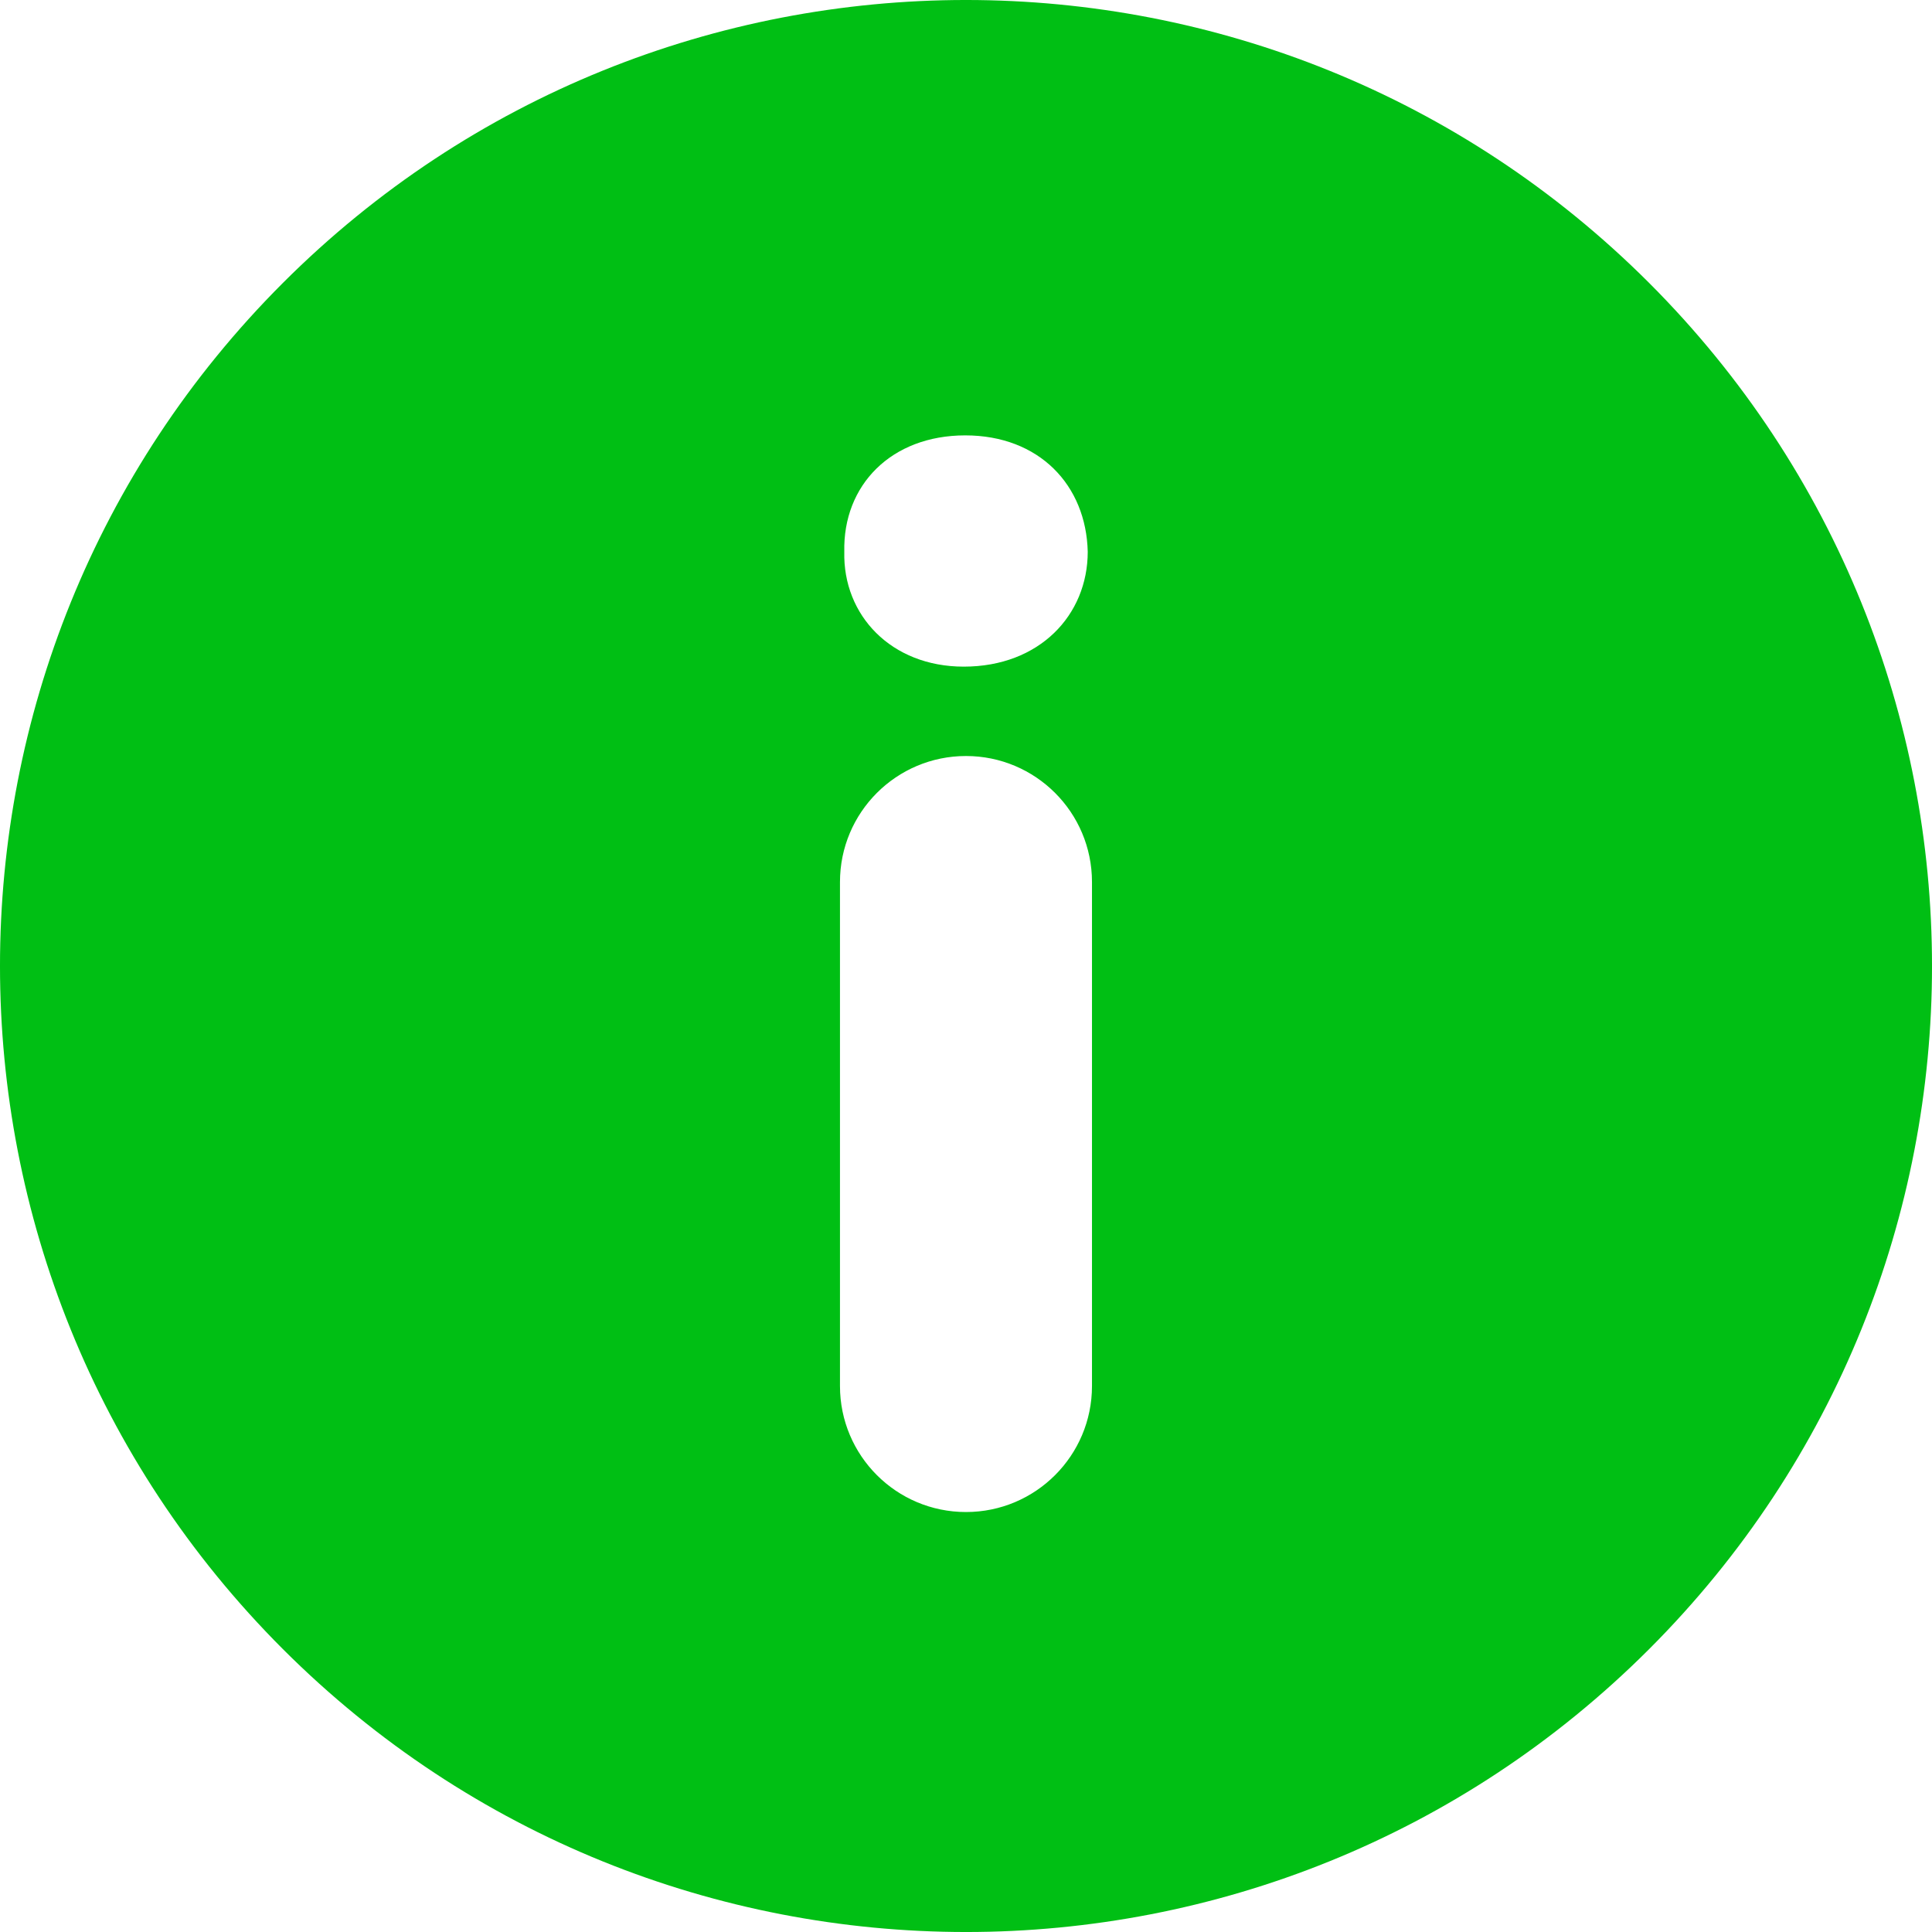
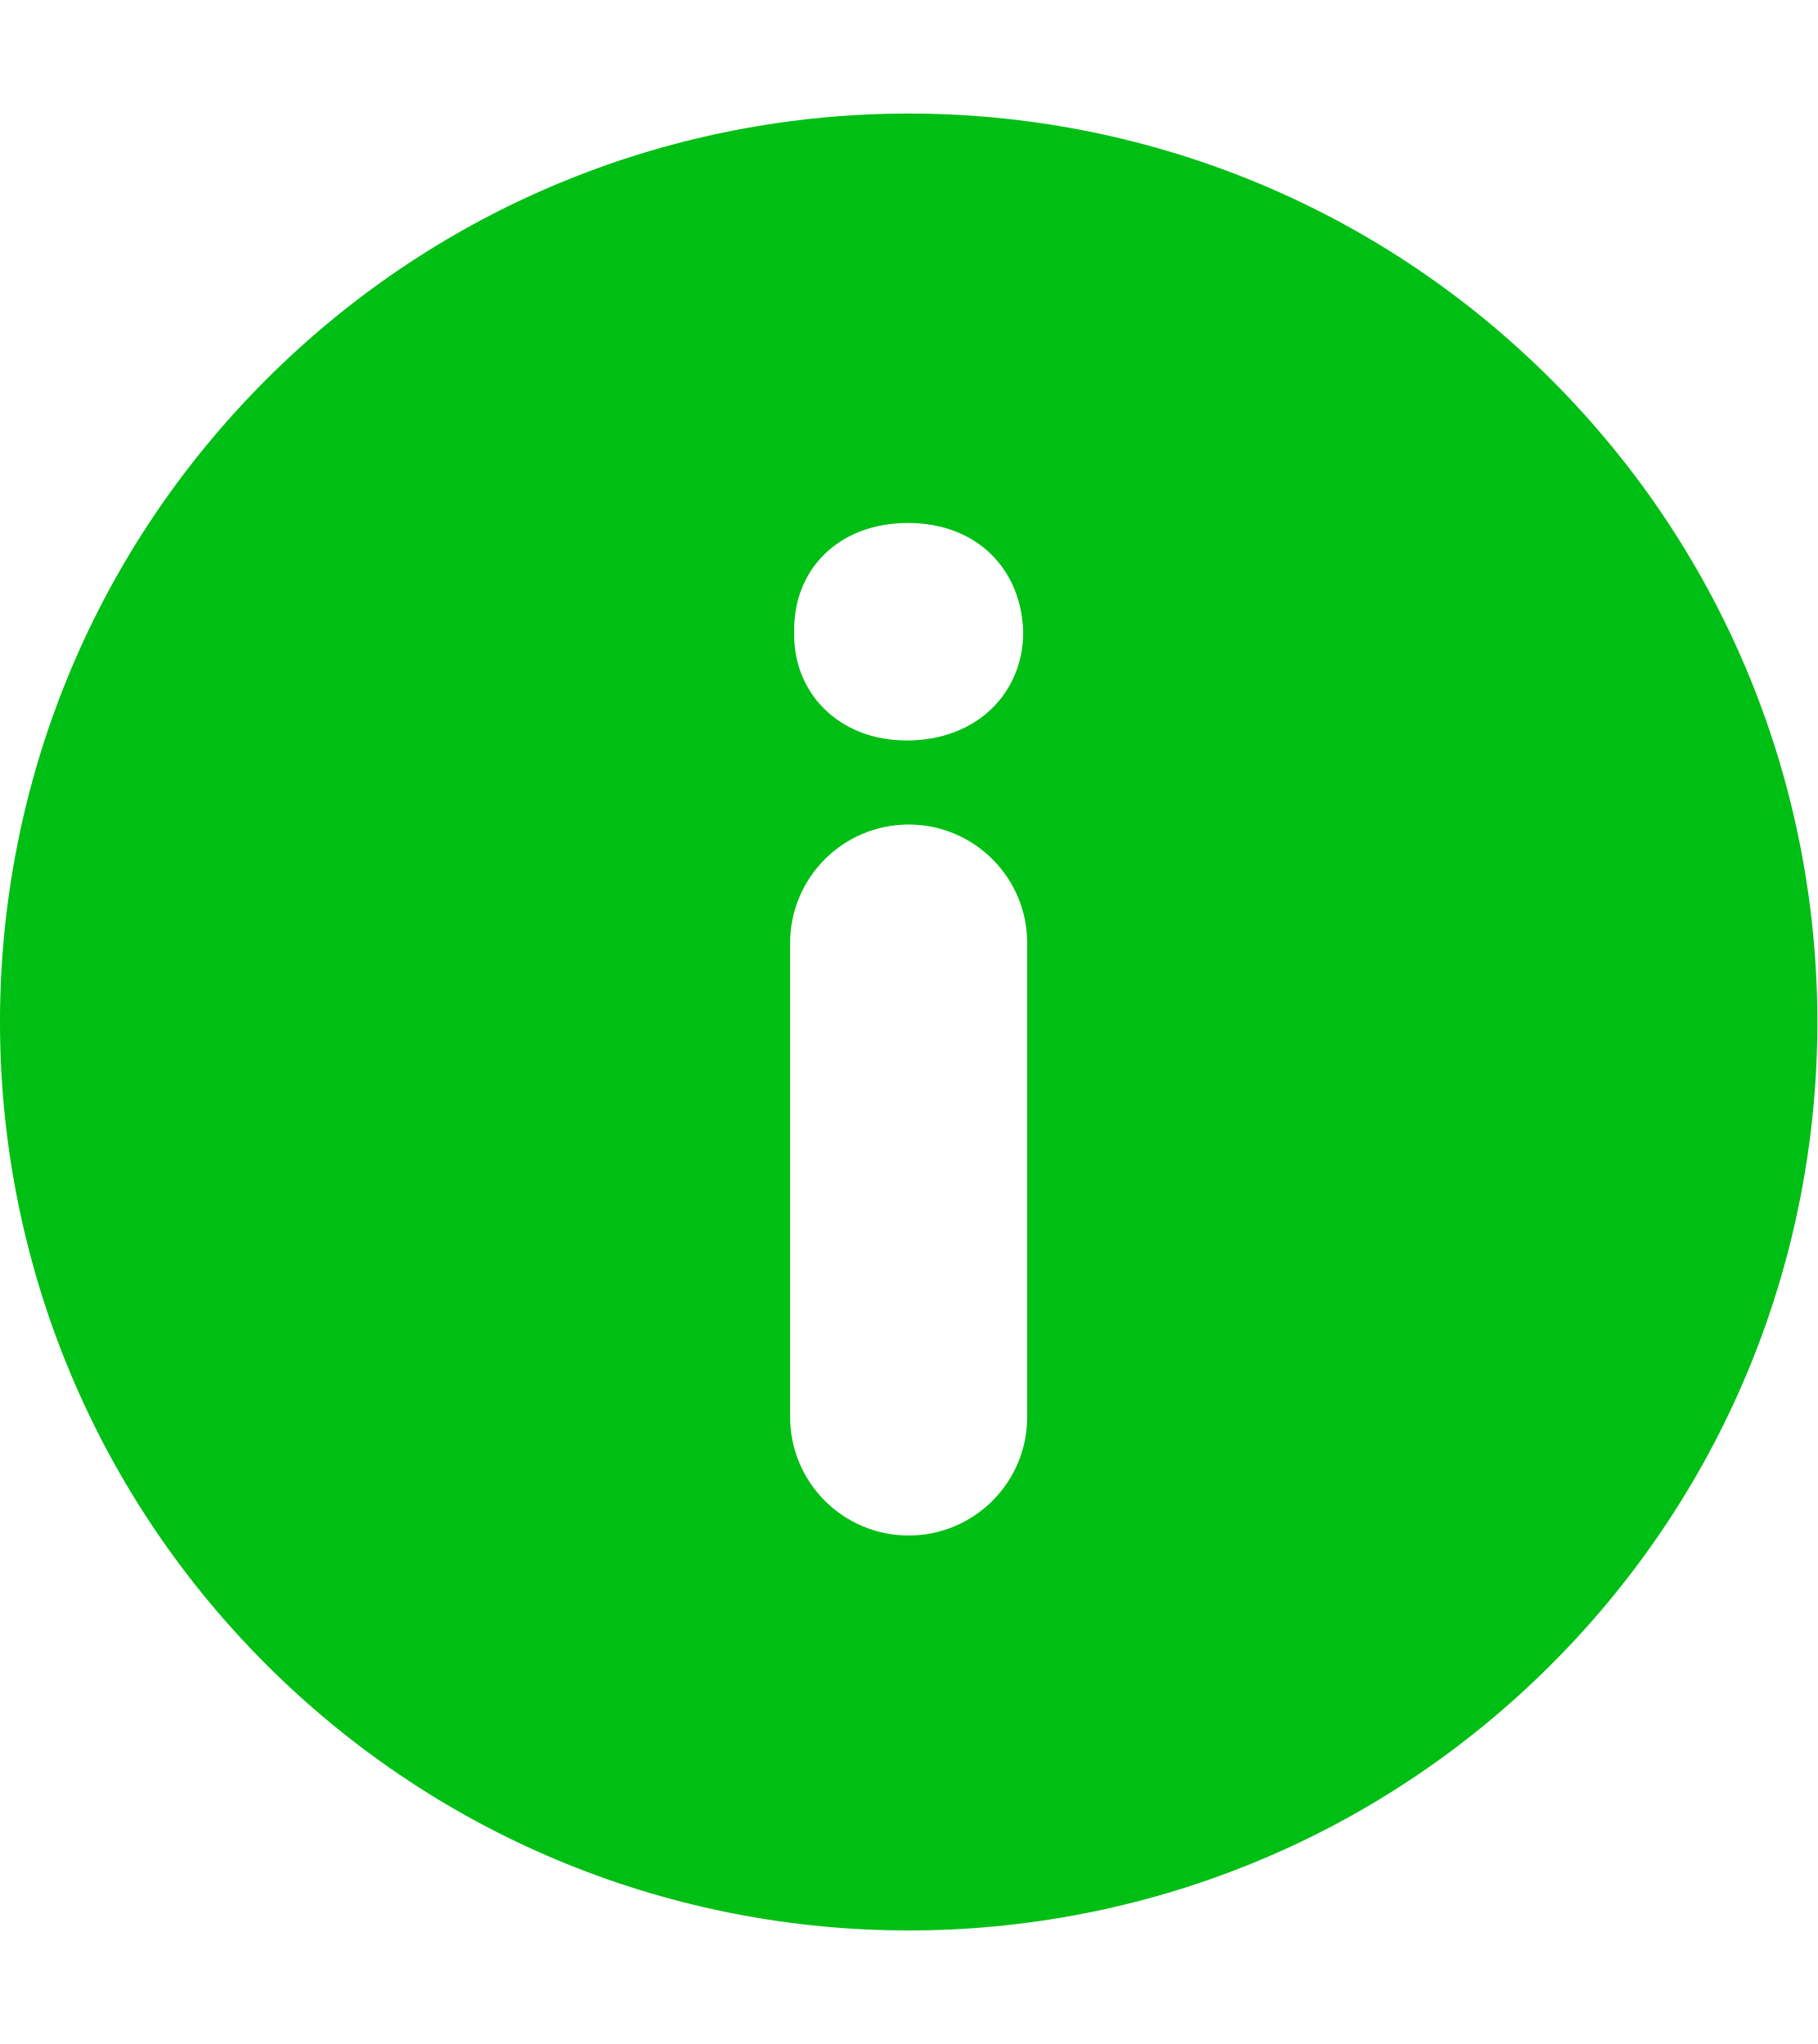
- <svg xmlns="http://www.w3.org/2000/svg" version="1.1" id="Capa_1" x="0px" y="0px" width="512px" height="512px" viewBox="0 0 45.999 45.999" style="enable-background:new 0 0 45.999 45.999;" xml:space="preserve">
+ <svg xmlns="http://www.w3.org/2000/svg" version="1.1" id="Capa_1" x="0px" y="0px" width="16px" height="18px" viewBox="0 0 45.999 45.999" style="enable-background:new 0 0 45.999 45.999;" xml:space="preserve">
  <g>
-     <g>
-       <g>
-         <path d="M39.264,6.736c-8.982-8.981-23.545-8.982-32.528,0c-8.982,8.982-8.981,23.545,0,32.528c8.982,8.98,23.545,8.981,32.528,0    C48.245,30.281,48.244,15.719,39.264,6.736z M25.999,33c0,1.657-1.343,3-3,3s-3-1.343-3-3V21c0-1.657,1.343-3,3-3s3,1.343,3,3V33z     M22.946,15.872c-1.728,0-2.88-1.224-2.844-2.735c-0.036-1.584,1.116-2.771,2.879-2.771c1.764,0,2.88,1.188,2.917,2.771    C25.897,14.648,24.746,15.872,22.946,15.872z" data-original="#000000" class="active-path" data-old_color="#000000" fill="#00BF14" />
-       </g>
-     </g>
+     <path d="M39.264,6.736c-8.982-8.981-23.545-8.982-32.528,0c-8.982,8.982-8.981,23.545,0,32.528c8.982,8.98,23.545,8.981,32.528,0    C48.245,30.281,48.244,15.719,39.264,6.736z M25.999,33c0,1.657-1.343,3-3,3s-3-1.343-3-3V21c0-1.657,1.343-3,3-3s3,1.343,3,3V33z     M22.946,15.872c-1.728,0-2.88-1.224-2.844-2.735c-0.036-1.584,1.116-2.771,2.879-2.771c1.764,0,2.88,1.188,2.917,2.771    C25.897,14.648,24.746,15.872,22.946,15.872z" data-original="#000000" class="active-path" data-old_color="#000000" fill="#00BF14" />
  </g>
</svg>
